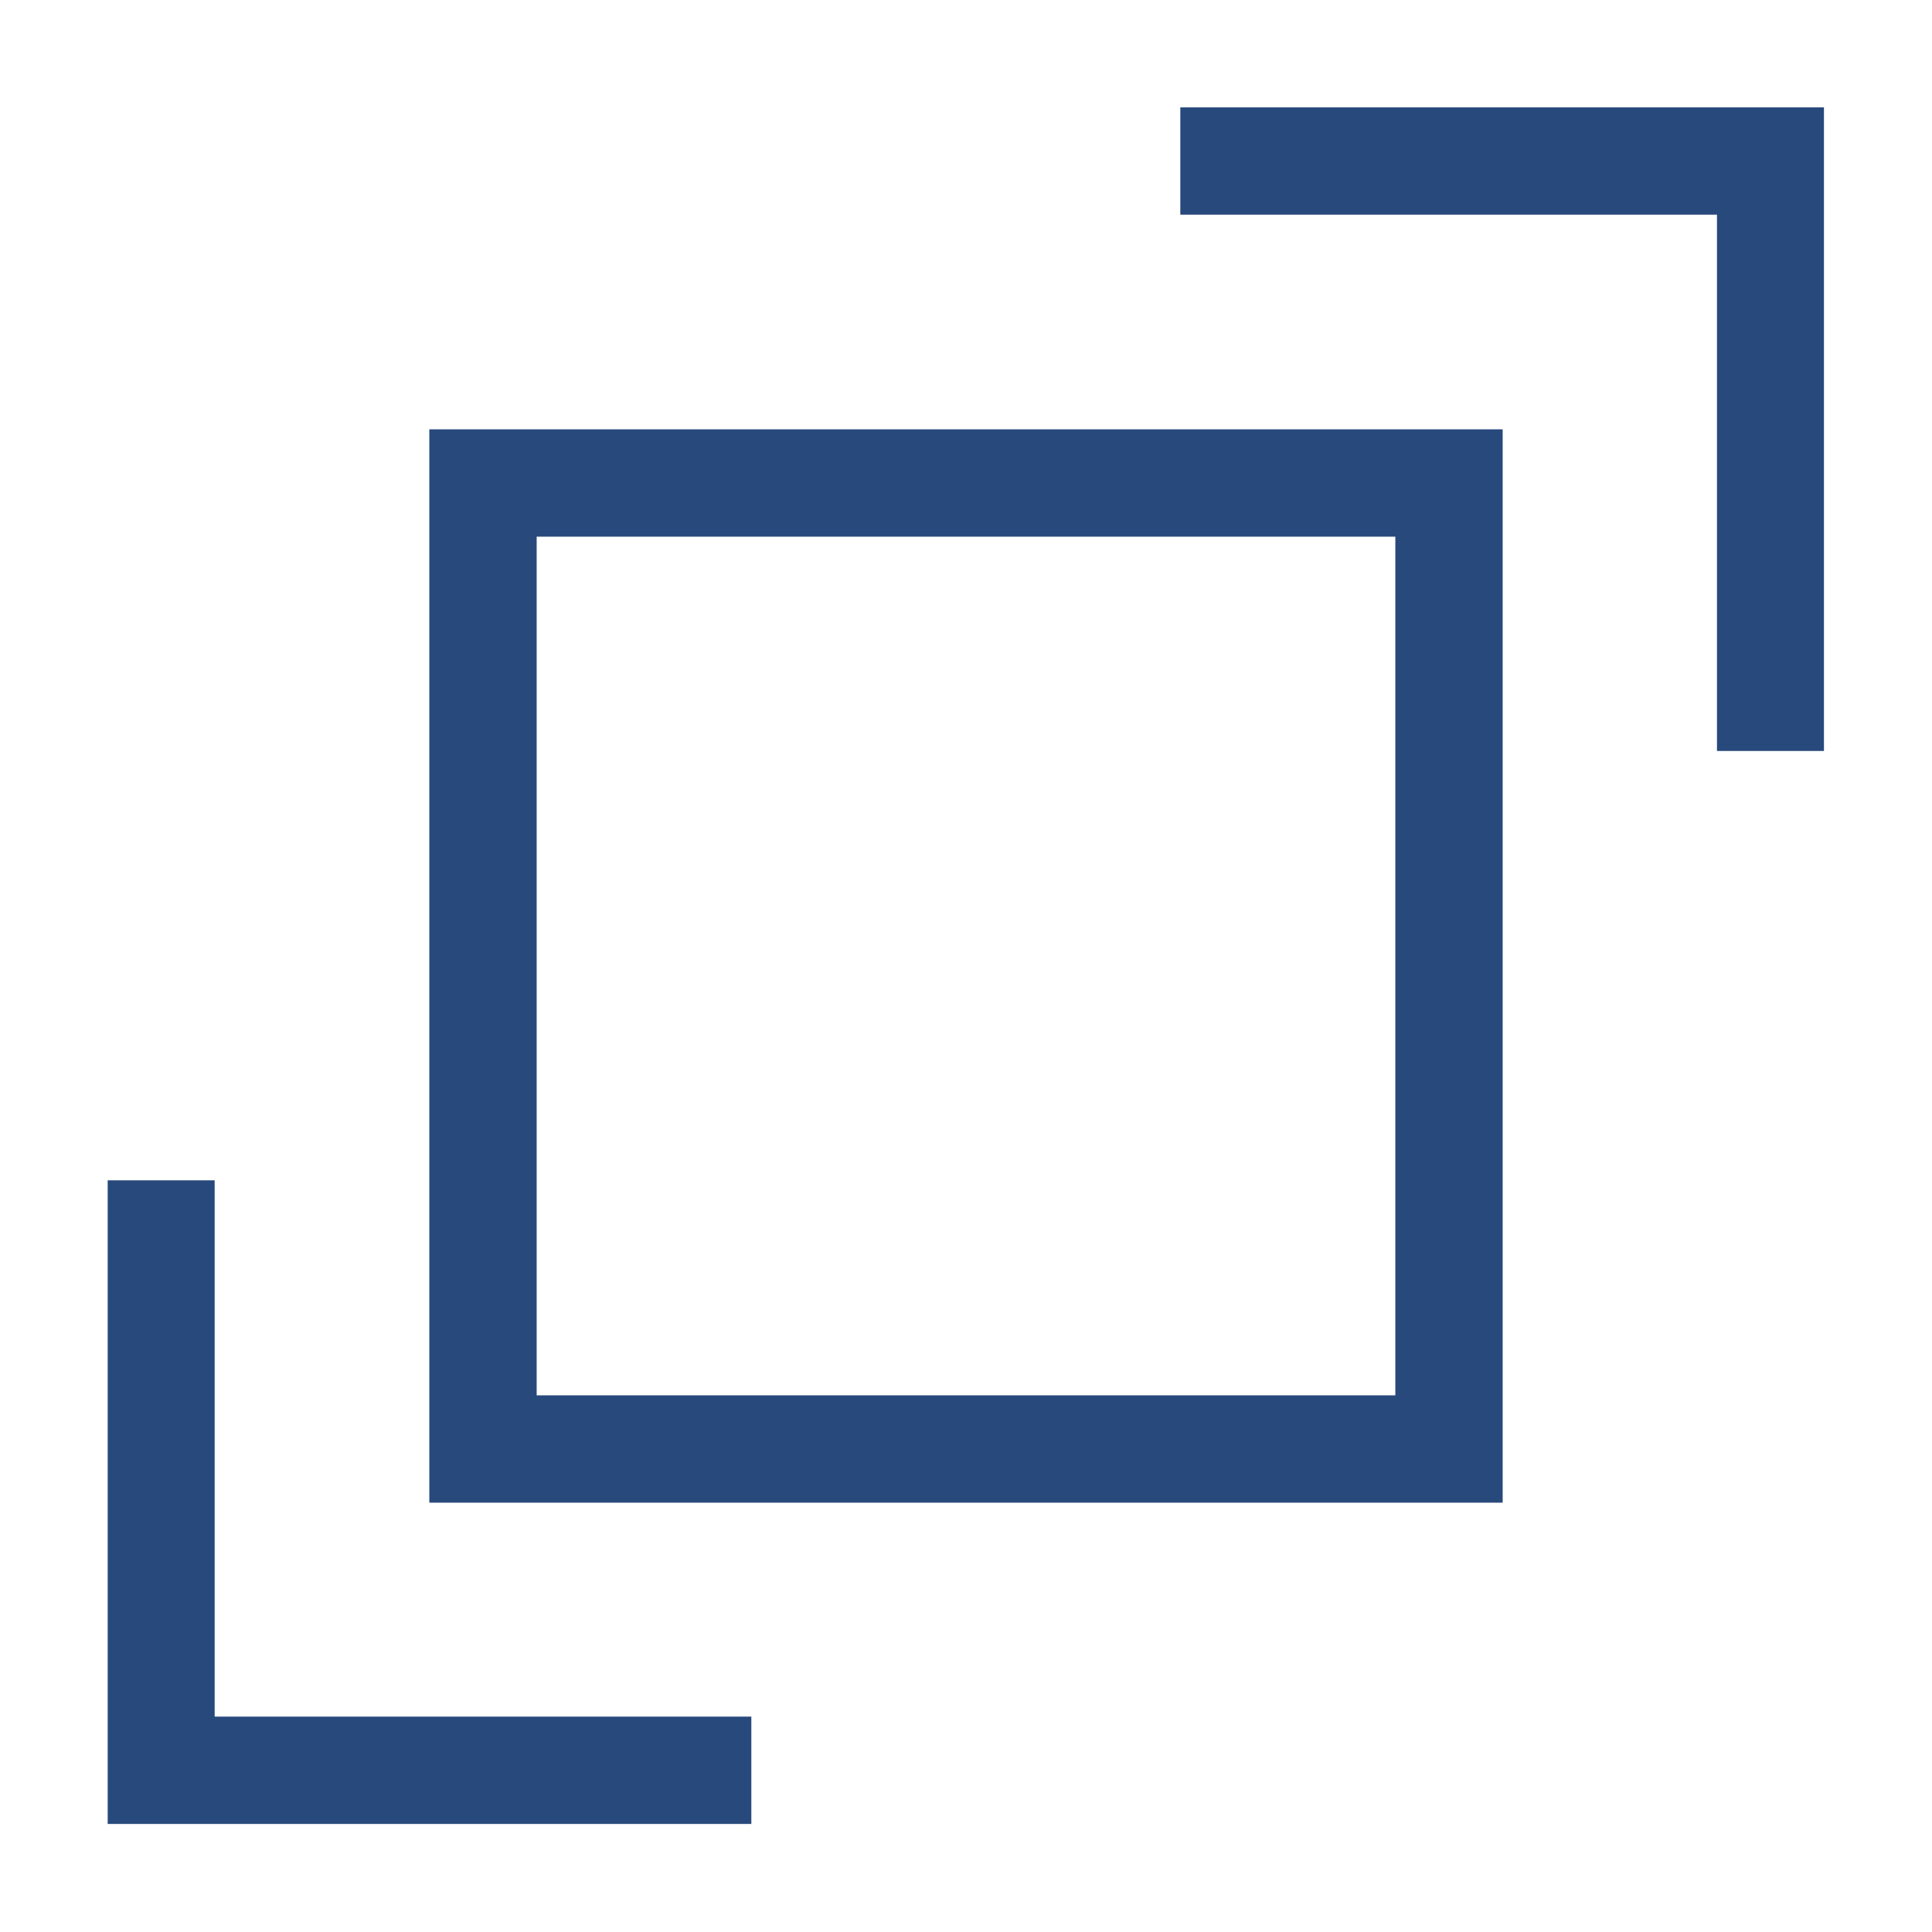
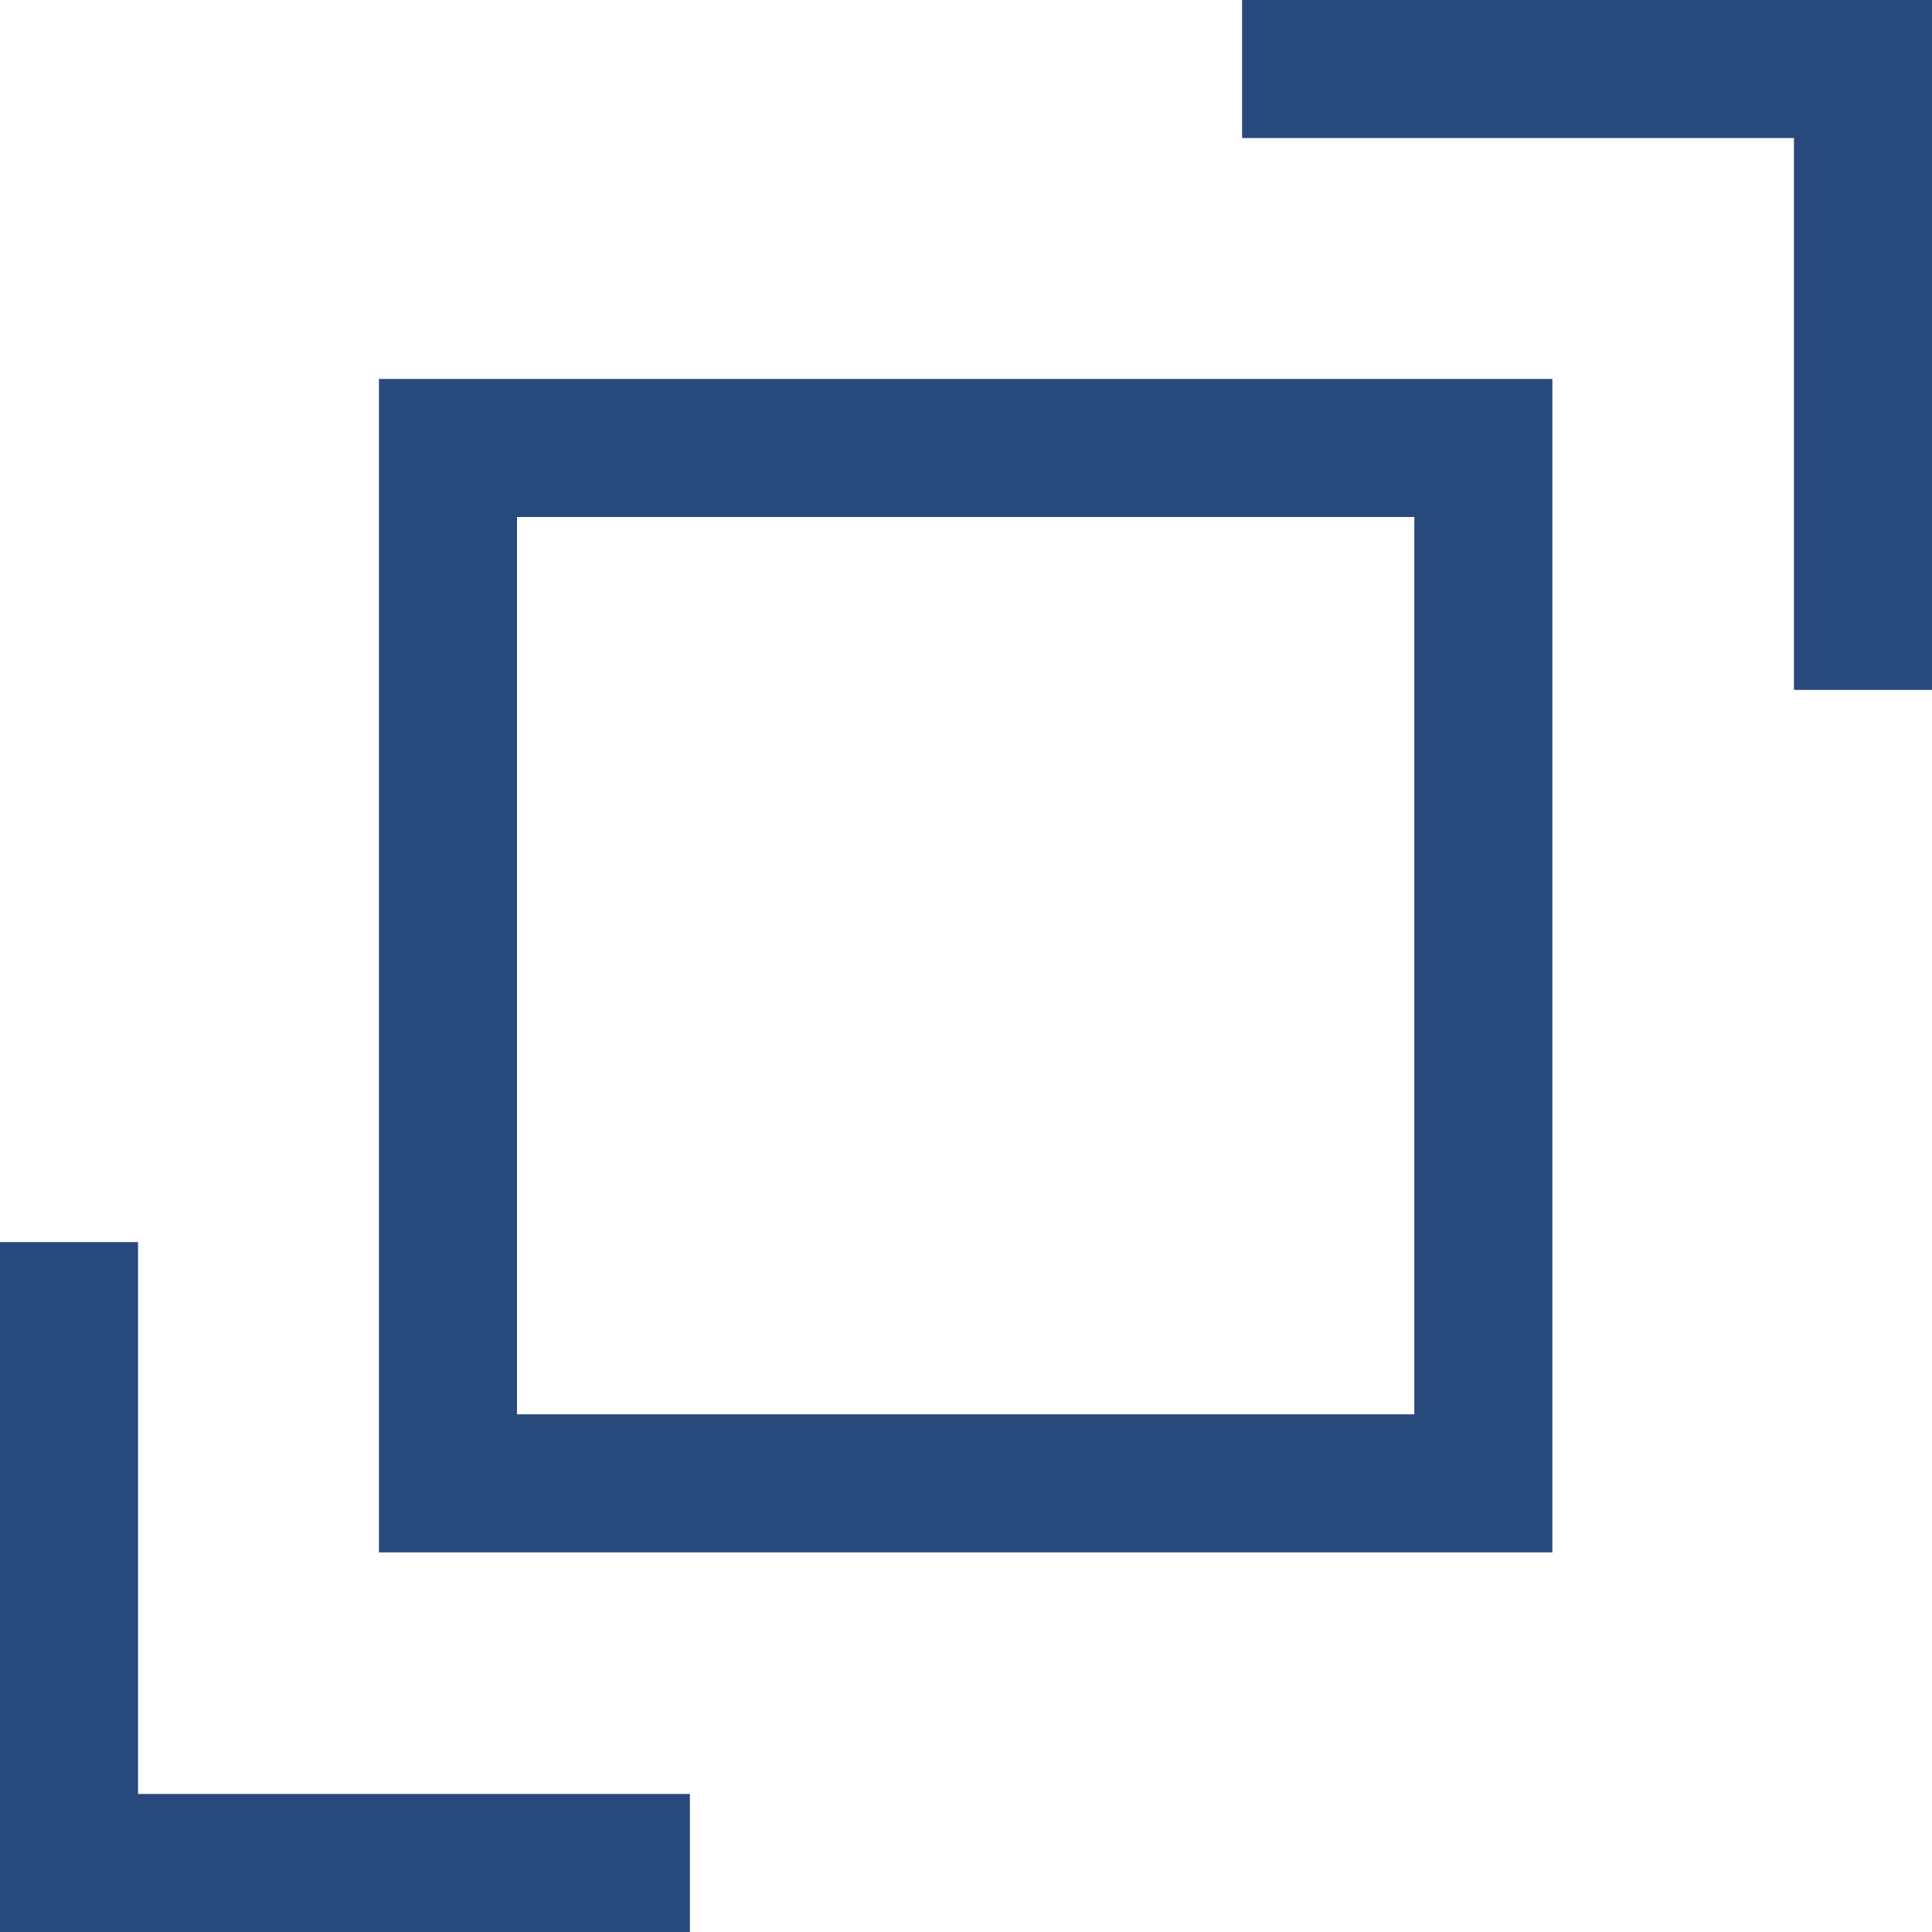
- <svg xmlns="http://www.w3.org/2000/svg" width="16" height="16" id="icons" viewBox="0 0 54 54" fill="#28497c">
-   <g id="zoom-in2">
-     <path d="M39,15V39H15V15H39m3-3H12V42H42V12Z" />
-     <polygon points="50.98 20.99 47.99 20.99 47.99 6 32.99 6 32.99 3 50.98 3 50.98 20.99" />
-     <polygon points="21 50.98 3.01 50.98 3.01 32.99 6 32.99 6 47.98 21 47.98 21 50.98" />
+ <svg xmlns="http://www.w3.org/2000/svg" id="b" viewBox="0 0 55.98 55.98">
+   <defs>
+     <style>.e{fill:#28497c;}</style>
+   </defs>
+   <g id="c">
+     <g id="d">
+       <g>
+         <path class="e" d="M10.98,44.98H44.98V10.98H10.98V44.98ZM14.98,14.98h26v26H14.98V14.98Z" />
+         <polygon class="e" points="35.99 0 35.99 4 51.98 4 51.98 19.99 55.98 19.99 55.98 0 35.99 0" />
+         <polygon class="e" points="4 35.99 0 35.99 0 55.98 19.99 55.98 19.99 51.98 4 51.98 4 35.99" />
+       </g>
+     </g>
  </g>
</svg>
